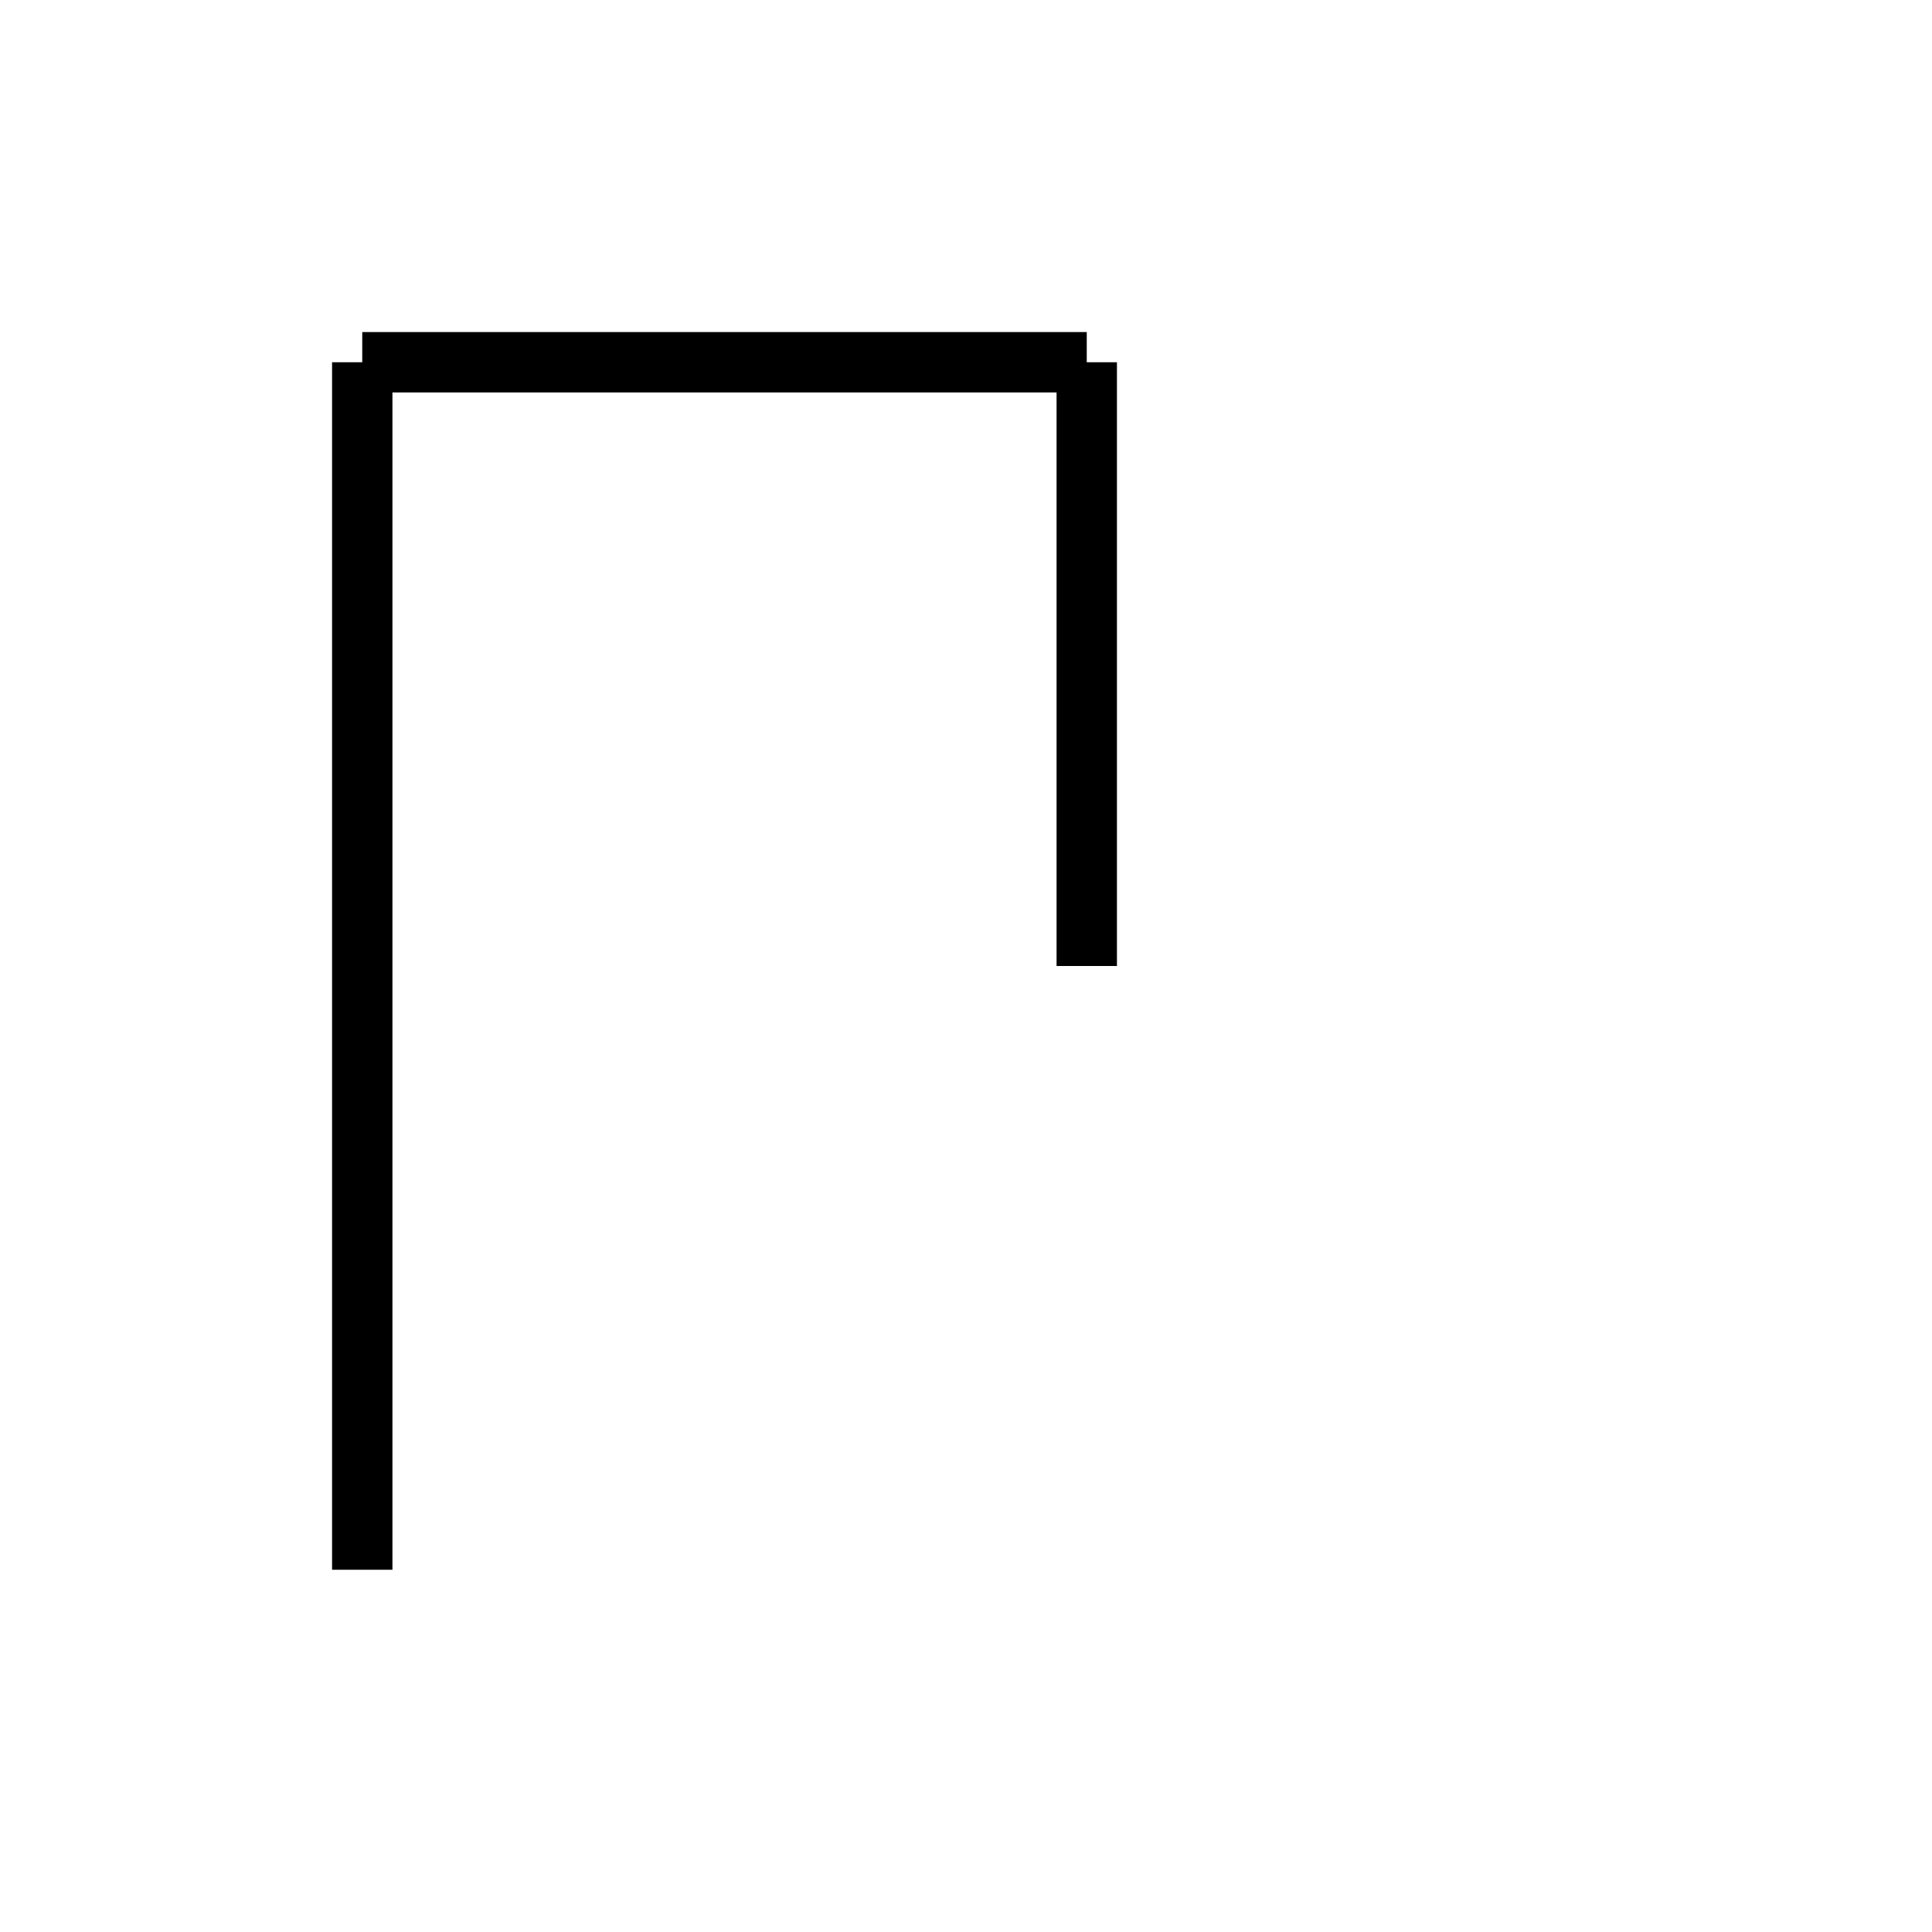
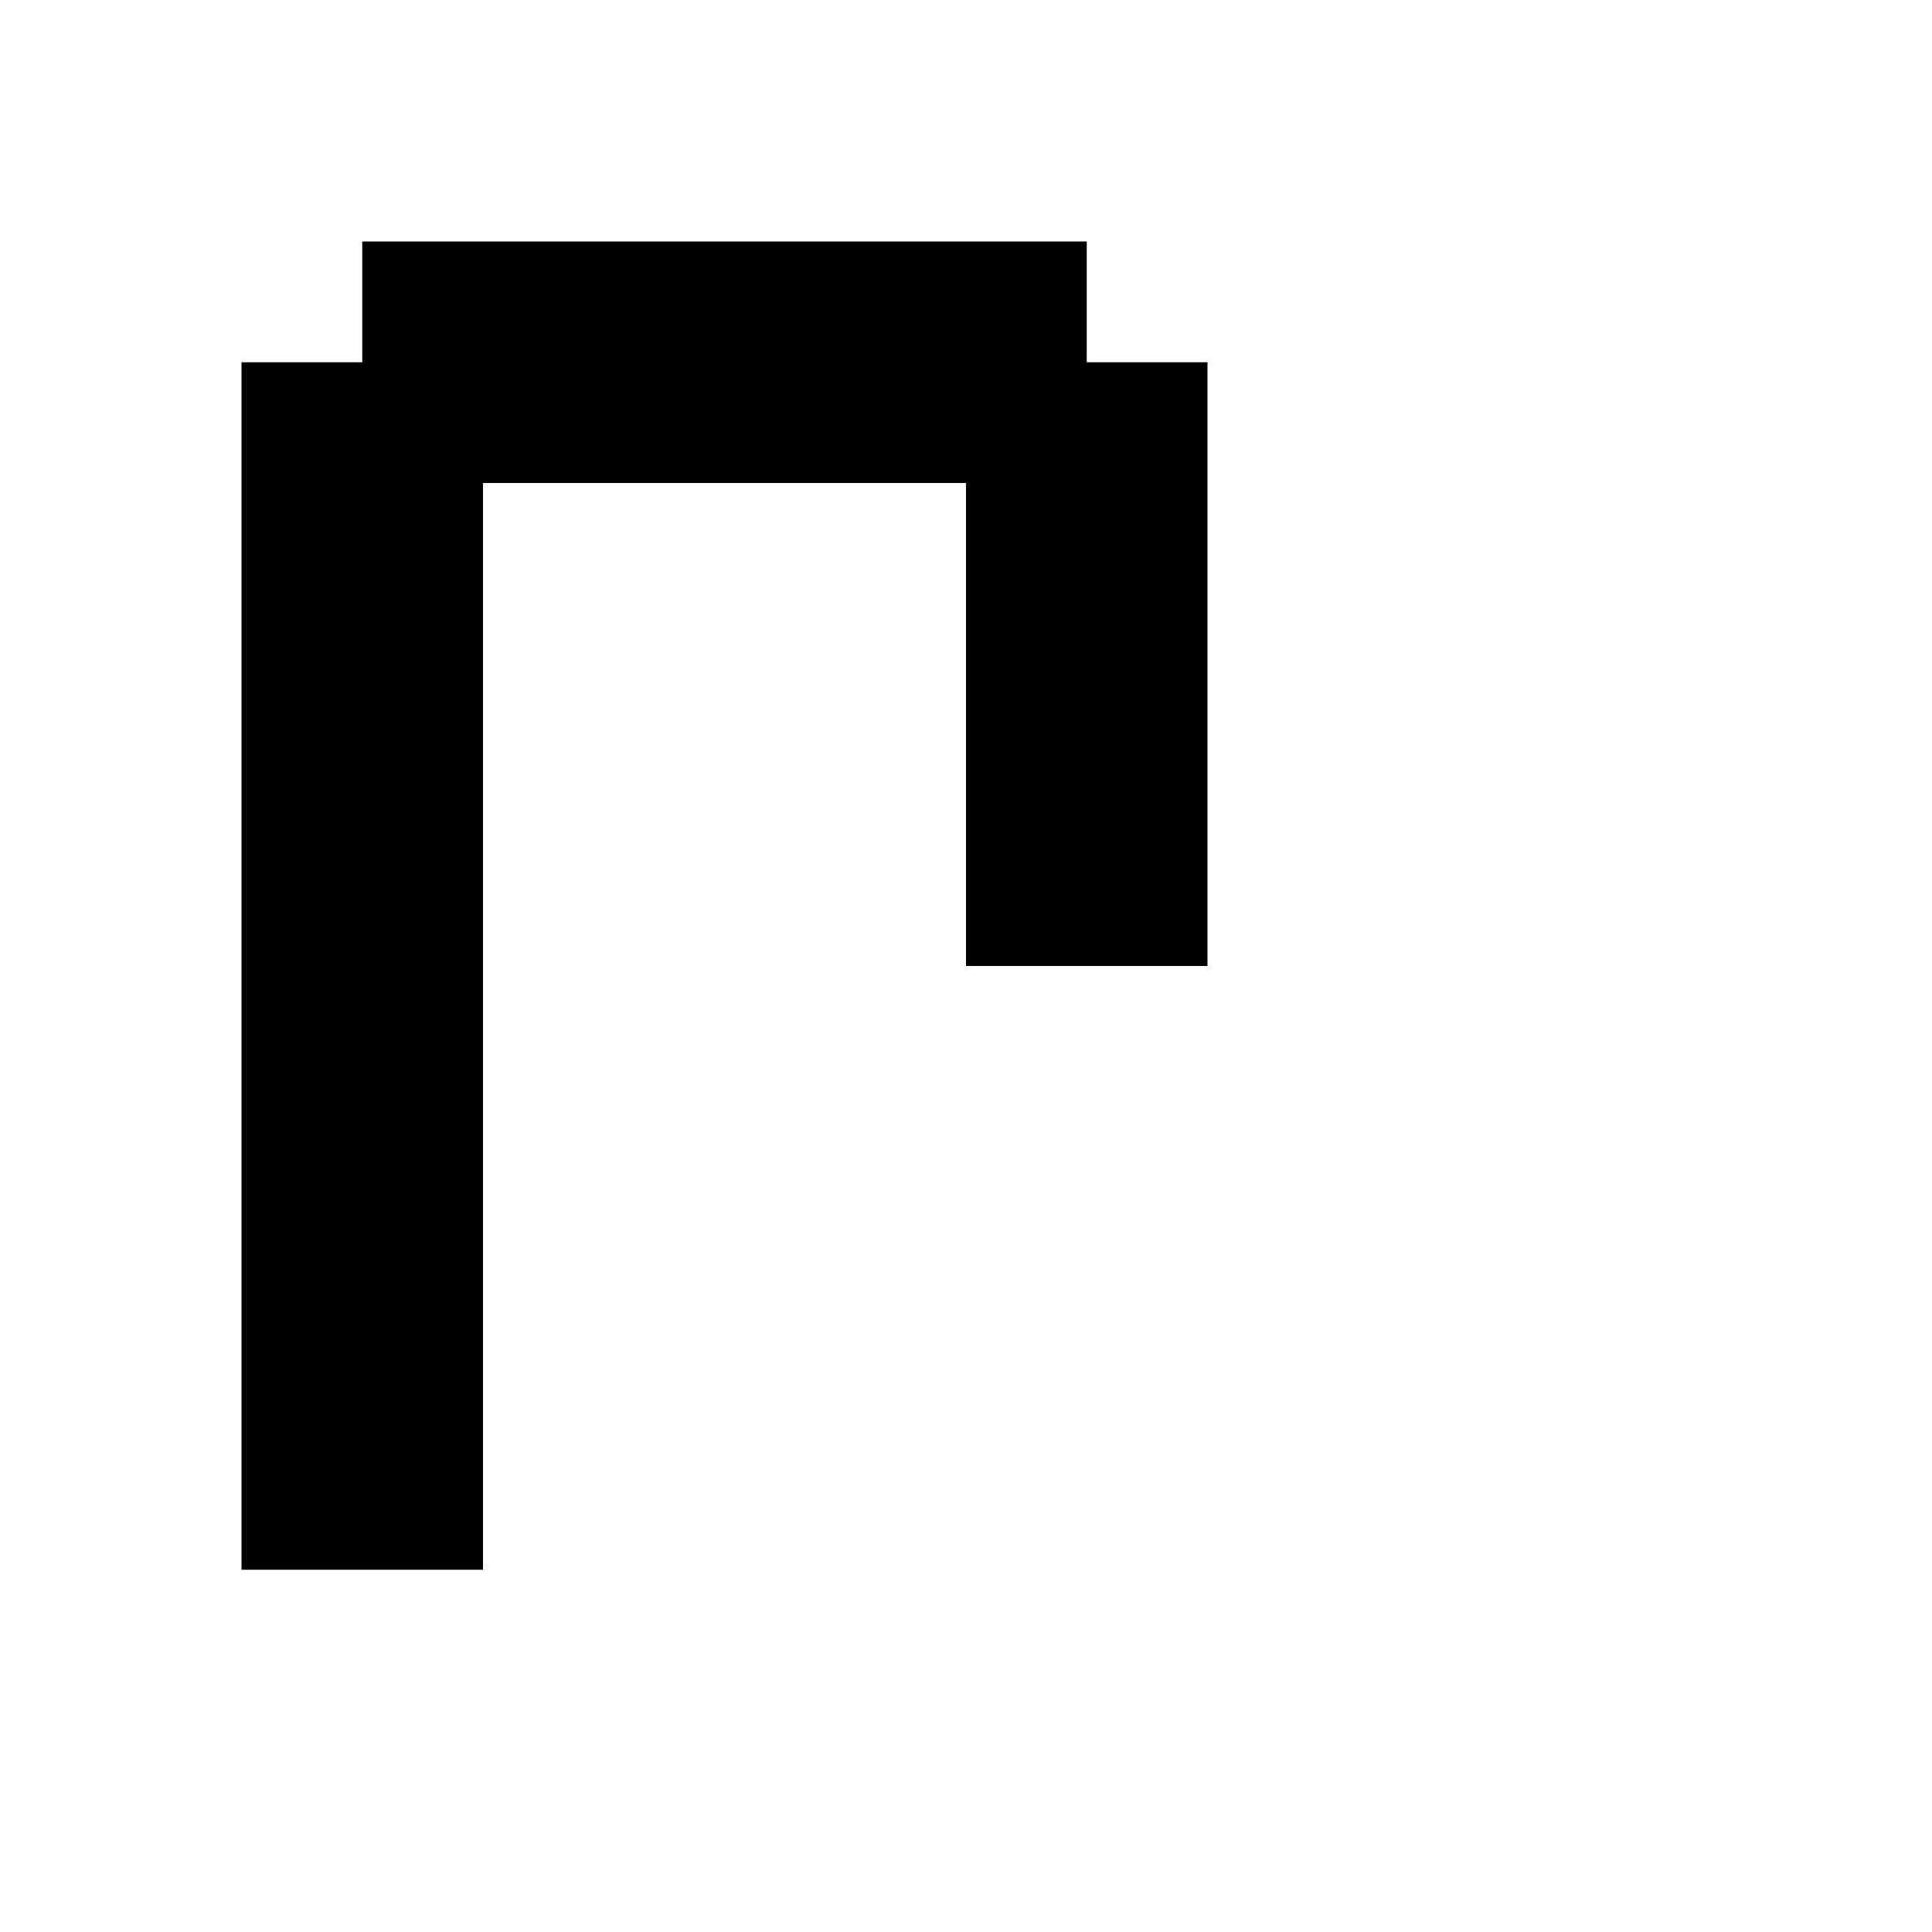
<svg xmlns="http://www.w3.org/2000/svg" version="1.0" viewBox="0 0 32 32">
-   <path d="M6,6 L6,26" stroke="#000000" fill="none" />
-   <path d="M6,6 L18,6" stroke="#000000" fill="none" />
-   <path d="M18,6 L18,16" stroke="#000000" fill="none" />
+   <line x1="6" y1="6" x2="6" y2="26" stroke="black" stroke-width="4" />
+   <line x1="6" y1="6" x2="18" y2="6" stroke="black" stroke-width="4" />
+   <line x1="18" y1="6" x2="18" y2="16" stroke="black" stroke-width="4" />
</svg>
